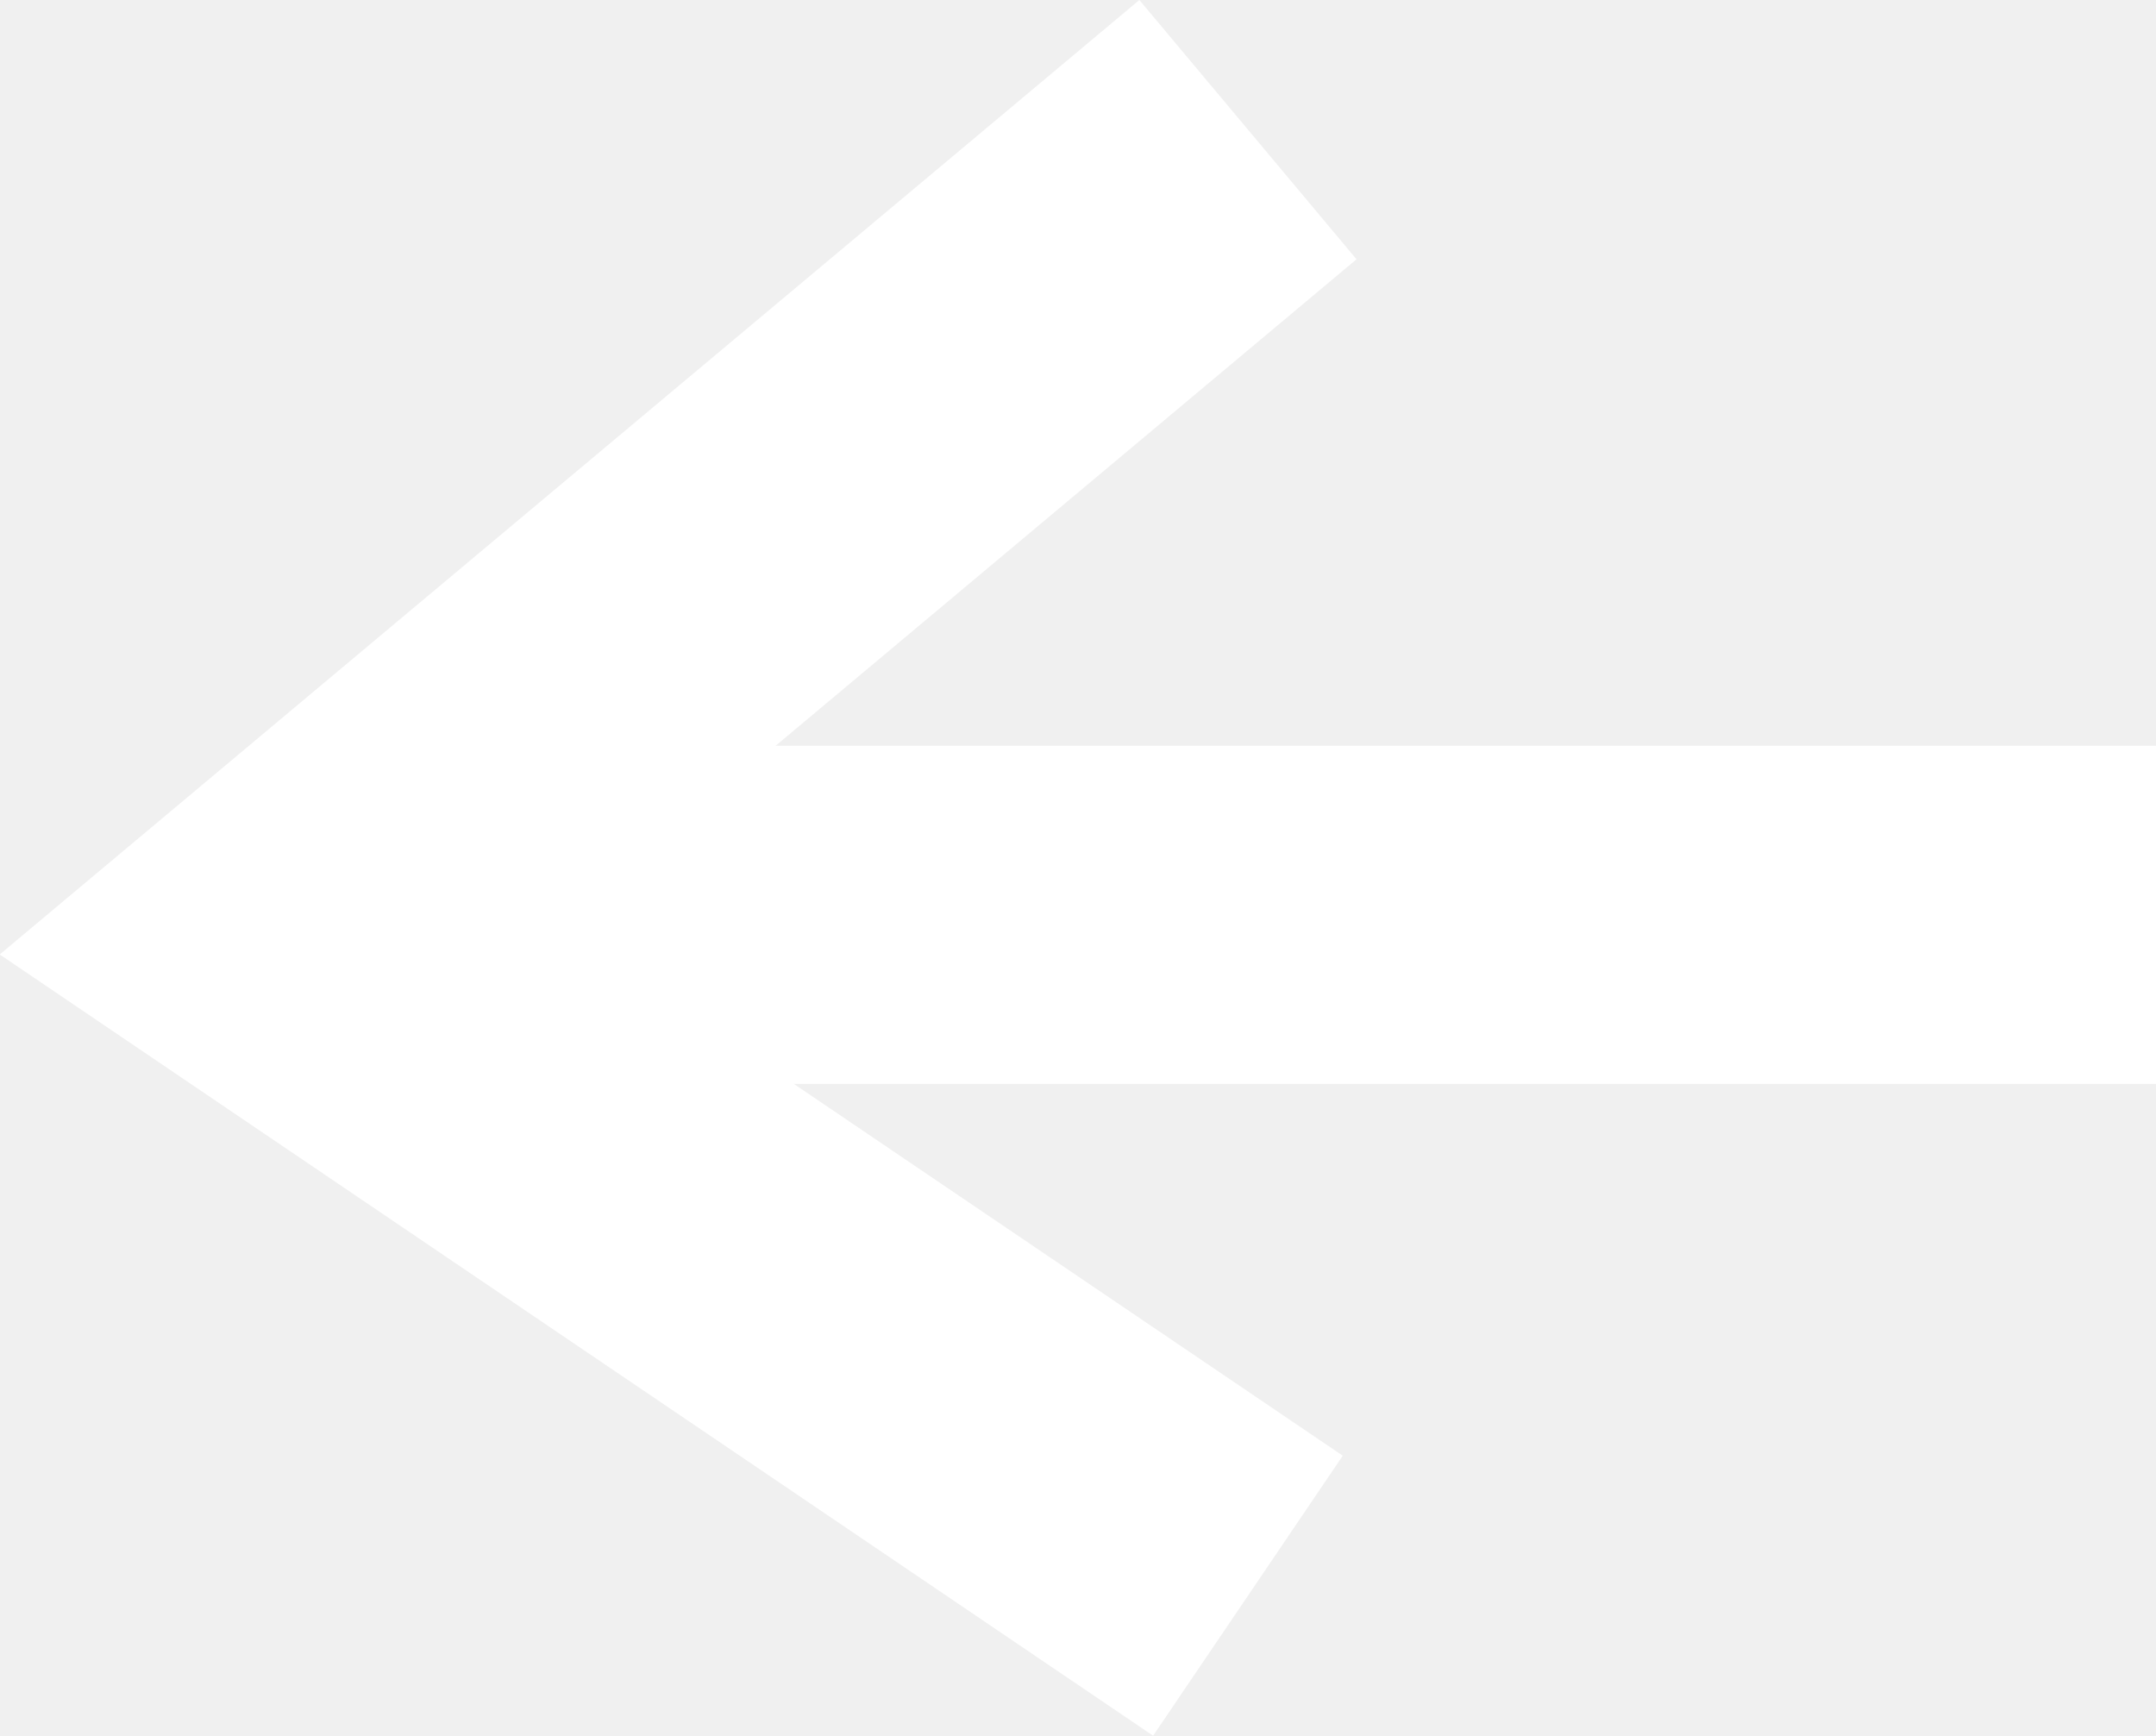
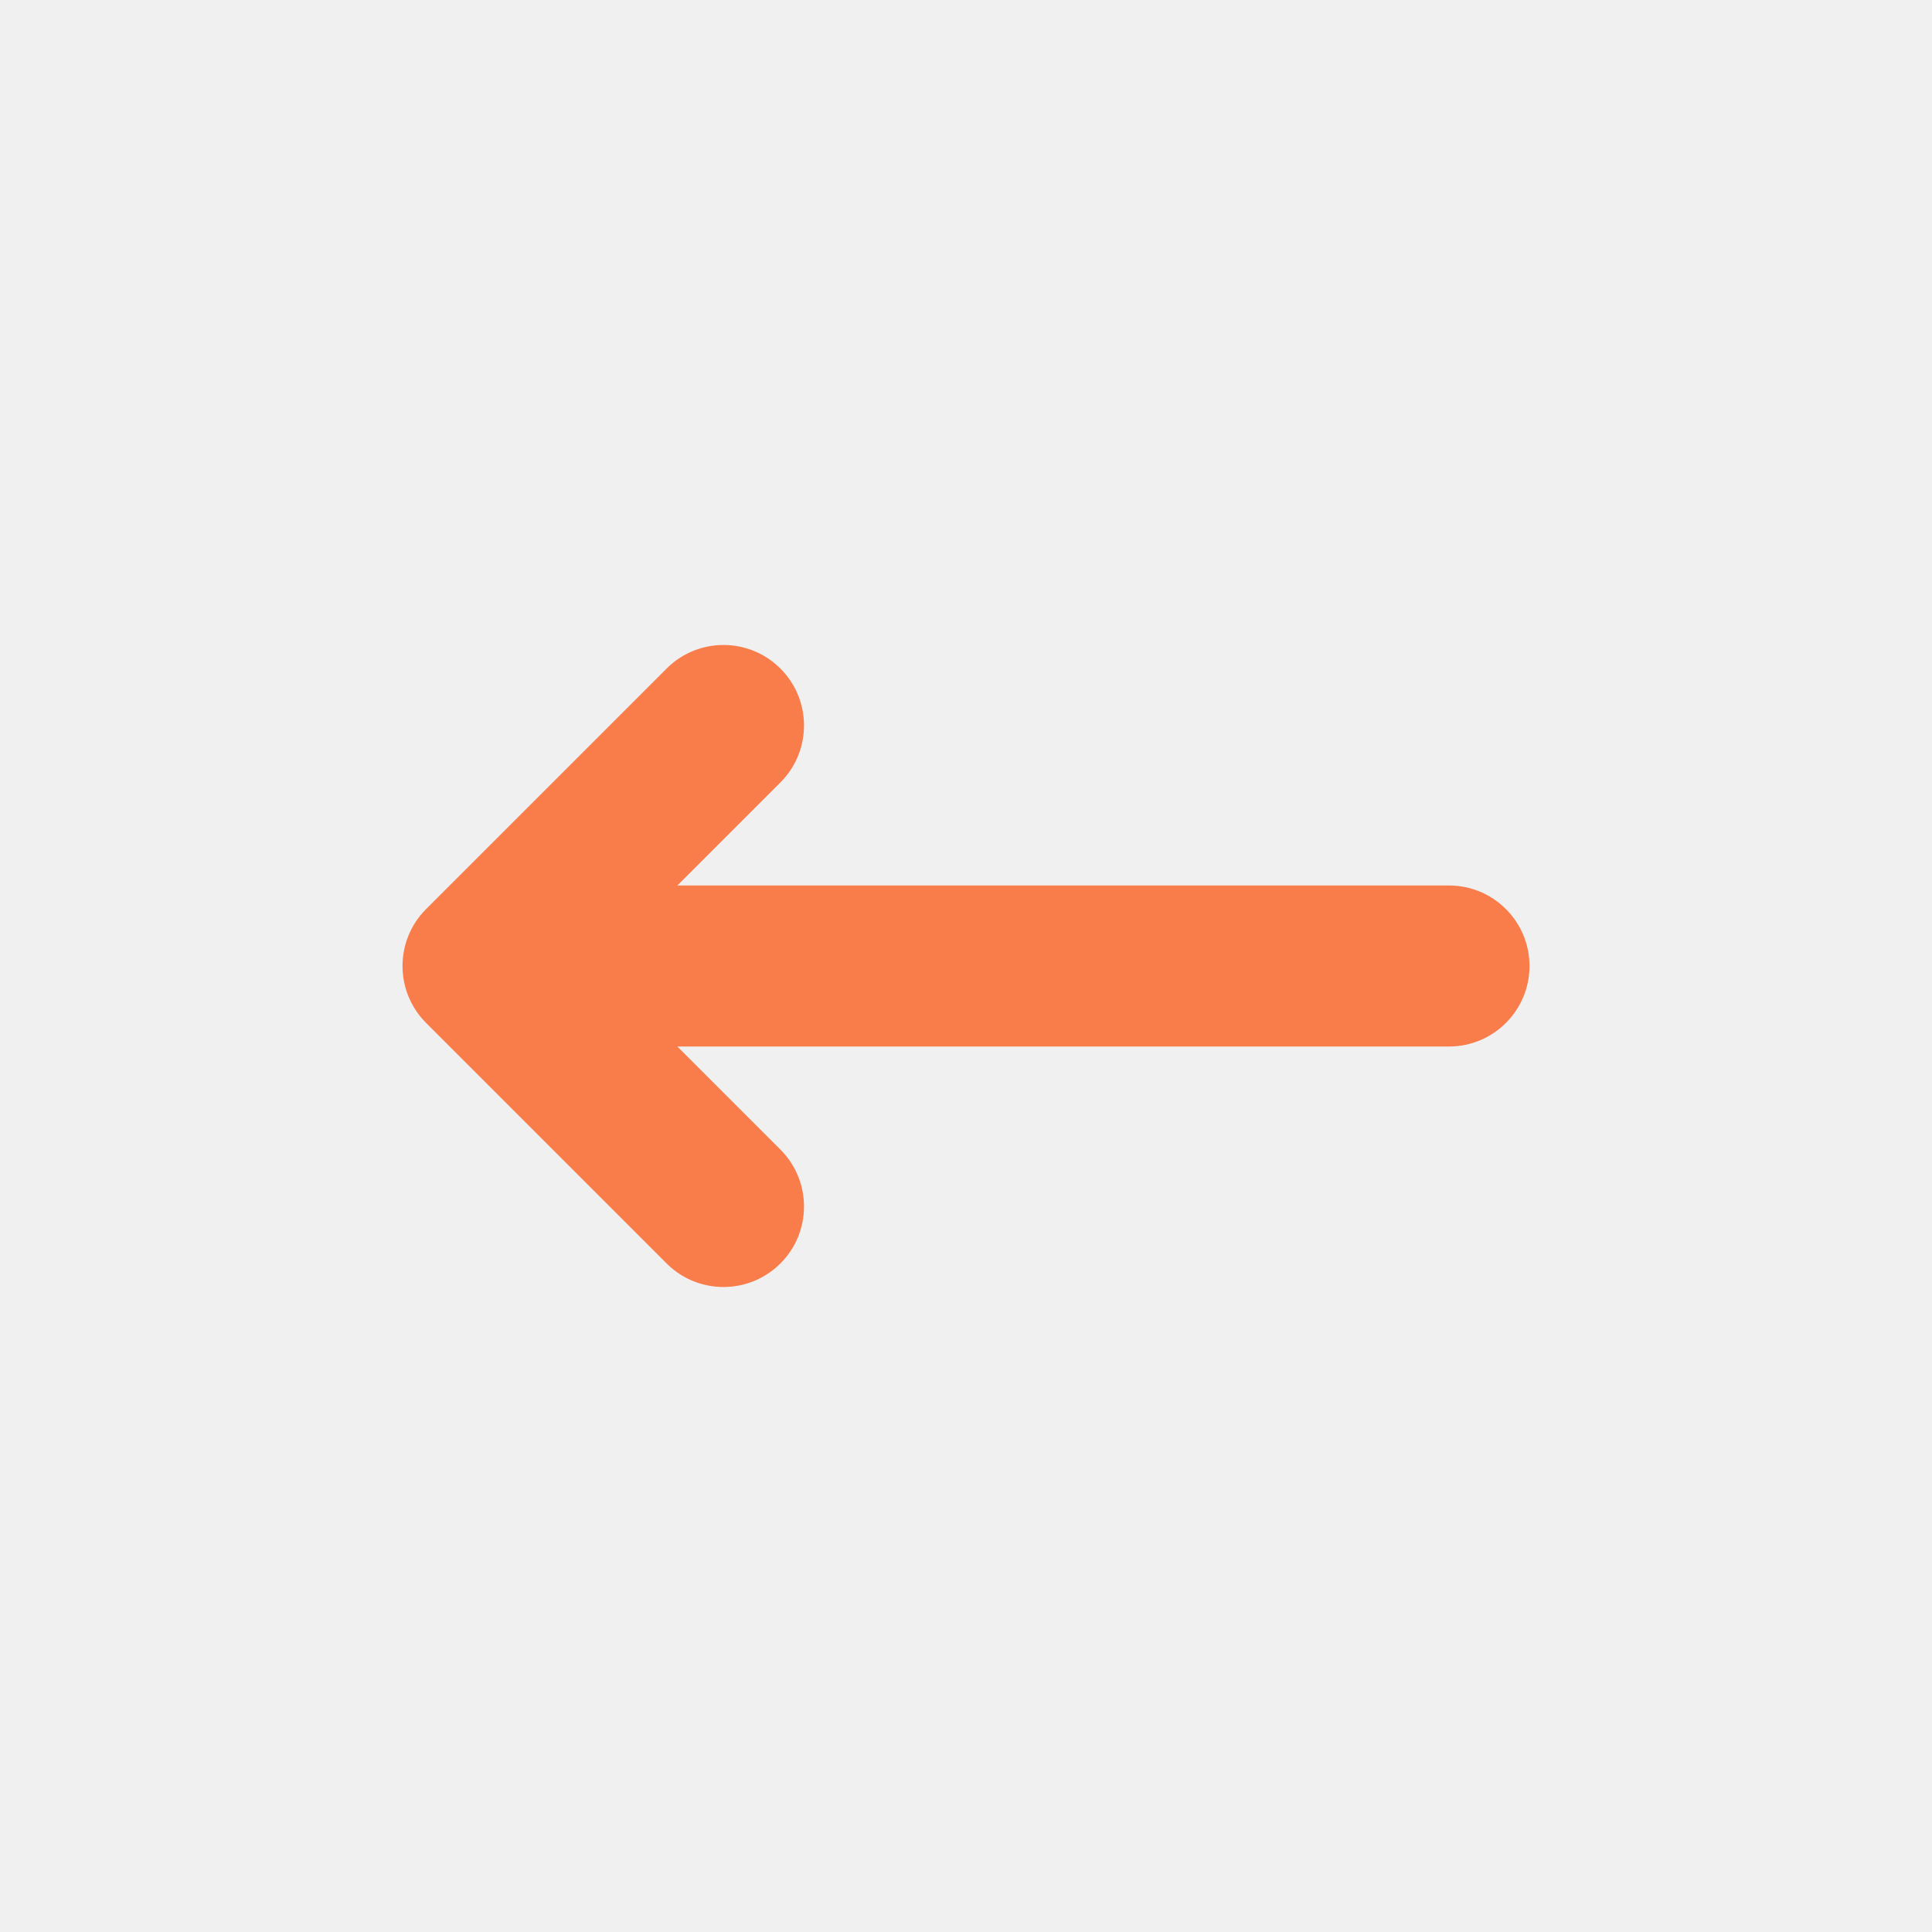
- <svg xmlns="http://www.w3.org/2000/svg" id="Capa_2" data-name="Capa 2" viewBox="0 0 38.25 30.79">
-   <defs>
-     <style>.cls-1{fill:none;stroke:#fff;stroke-miterlimit:10;stroke-width:6px;}</style>
-   </defs>
-   <line class="cls-1" x1="38.25" y1="16.23" x2="7.28" y2="16.23" />
-   <polyline class="cls-1" points="22.14 2.3 4.97 16.68 22.14 28.31" />
+ <svg xmlns="http://www.w3.org/2000/svg" viewBox="0 0 24 24">
+   <g id="Left-4" data-name="Left">
+     <path d="M19,12a1,1,0,0,1-1,1H8.414l1.293,1.293a1,1,0,0,1-1.414,1.414l-3-3a1,1,0,0,1,0-1.414l3-3A1,1,0,0,1,9.707,9.707L8.414,11H18A1,1,0,0,1,19,12Z" style="fill:#f97c4b" />
+   </g>
</svg>
